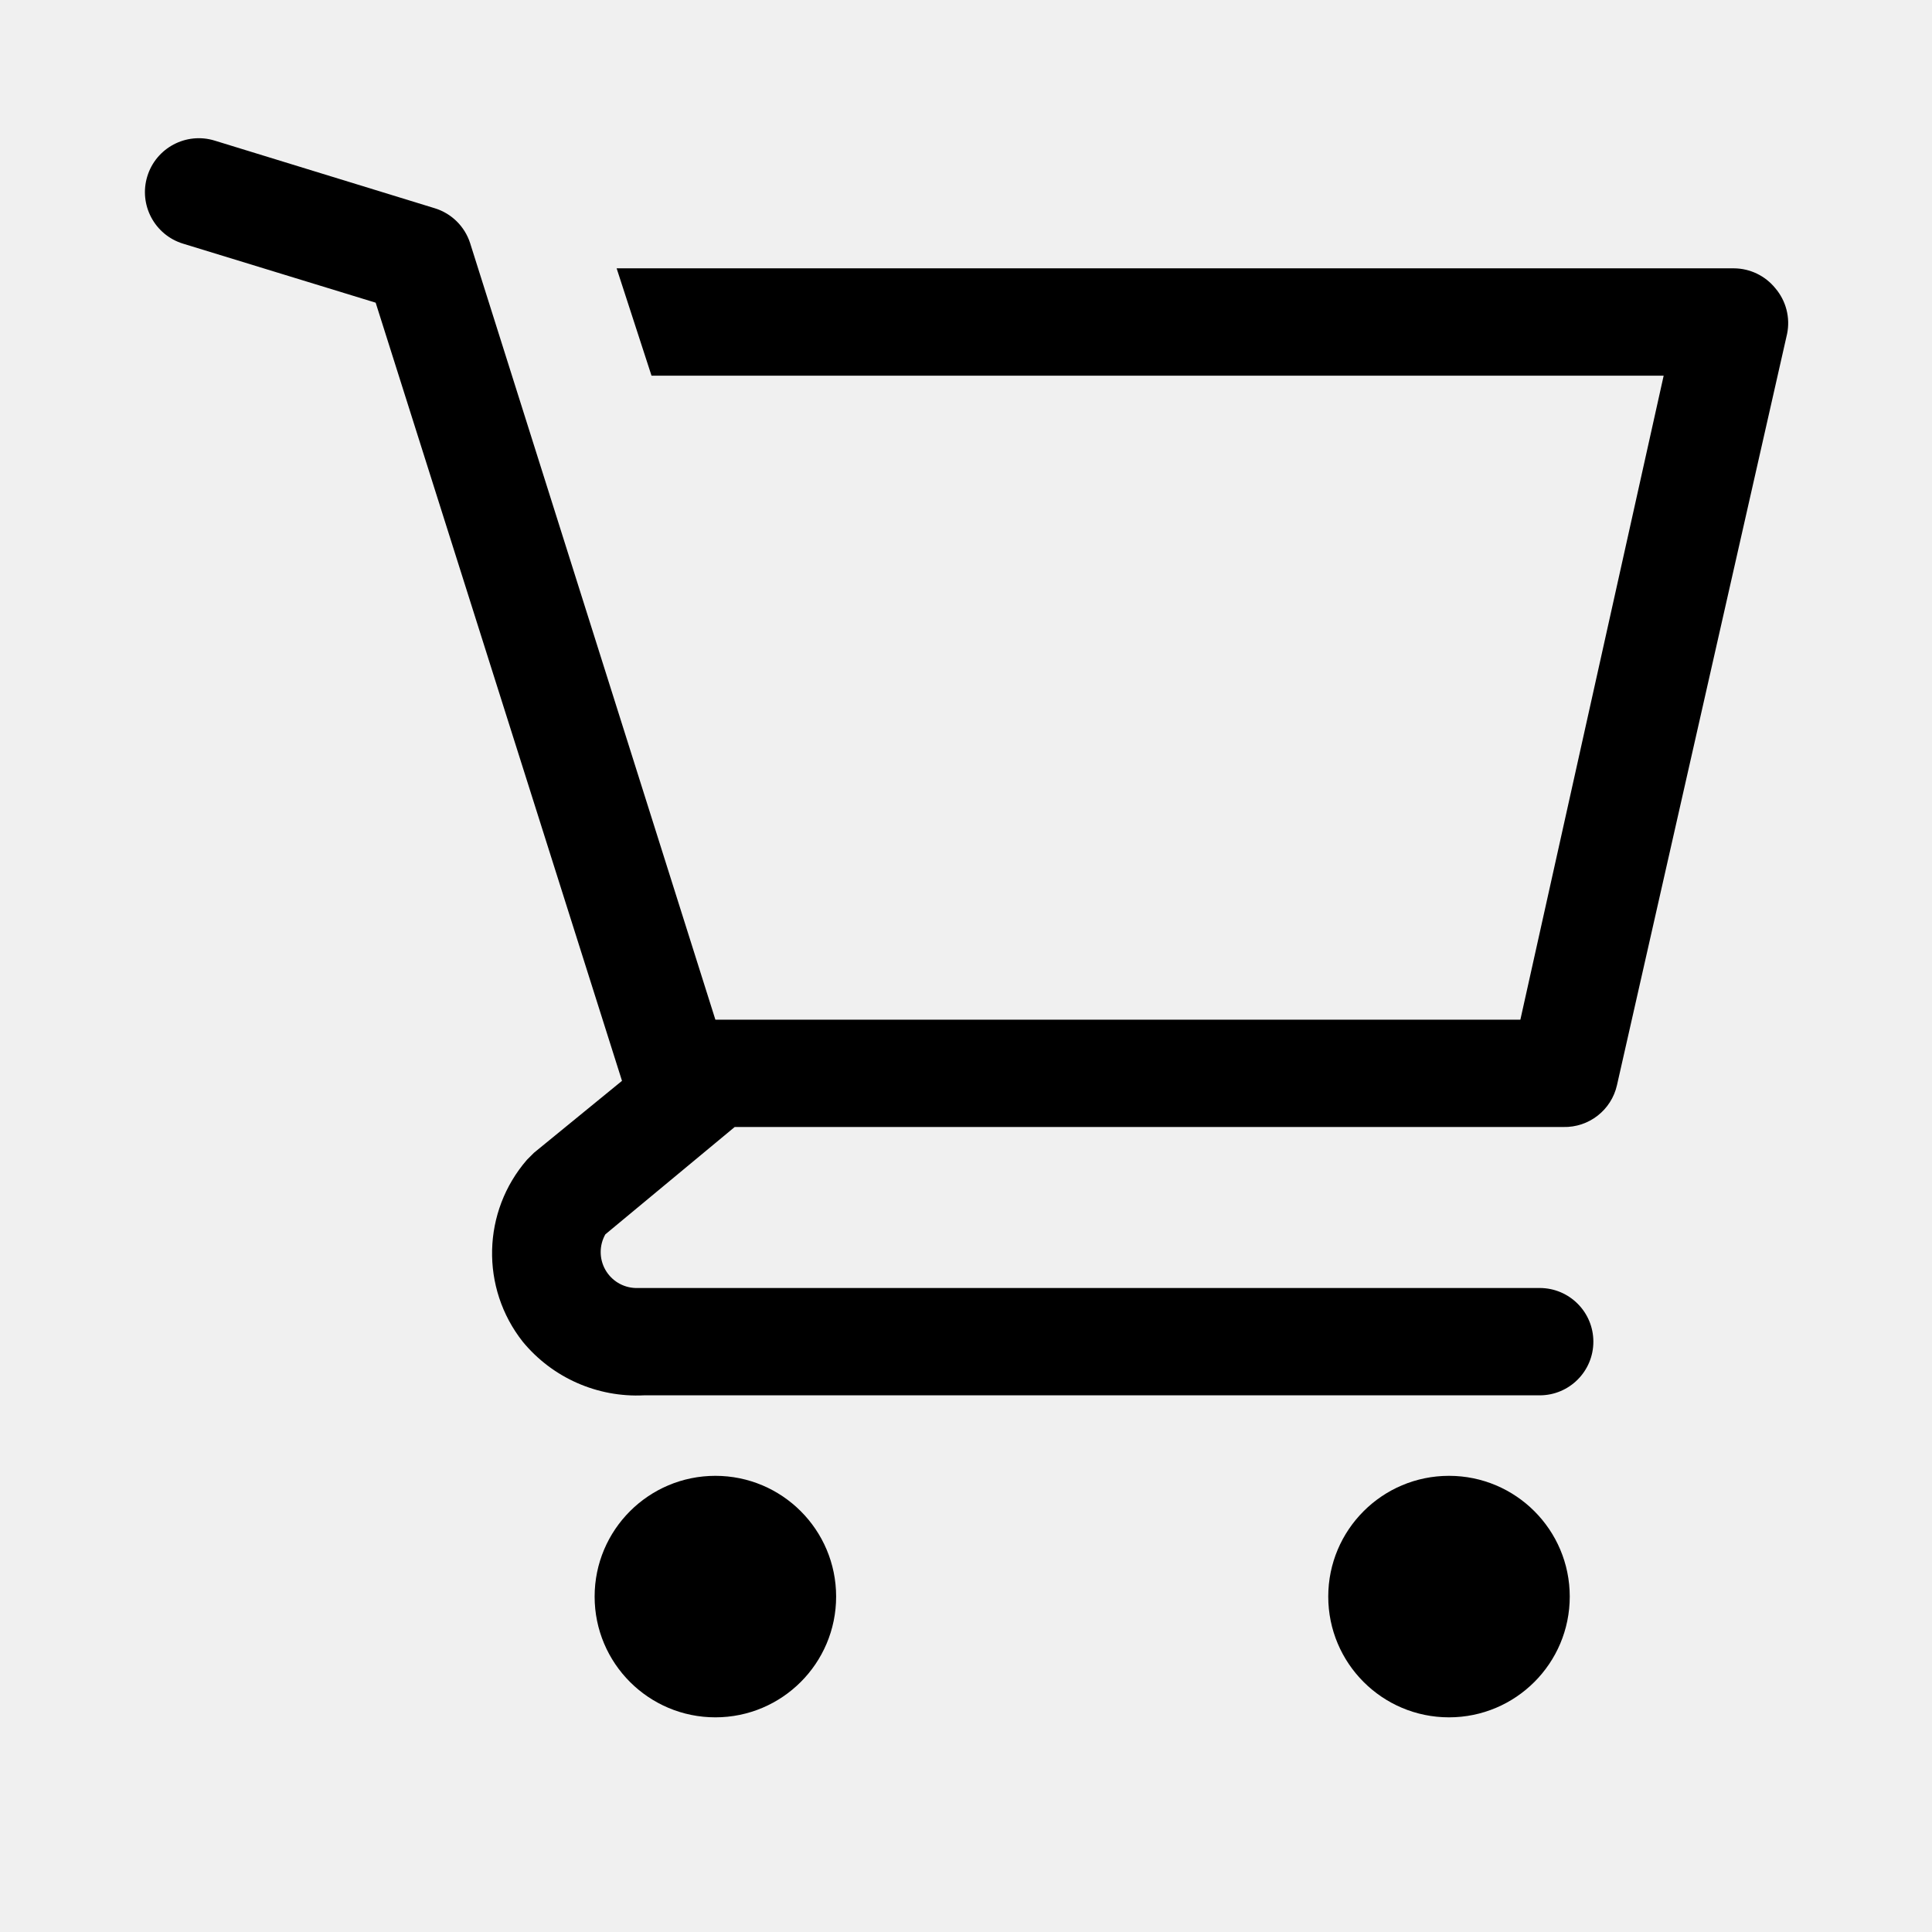
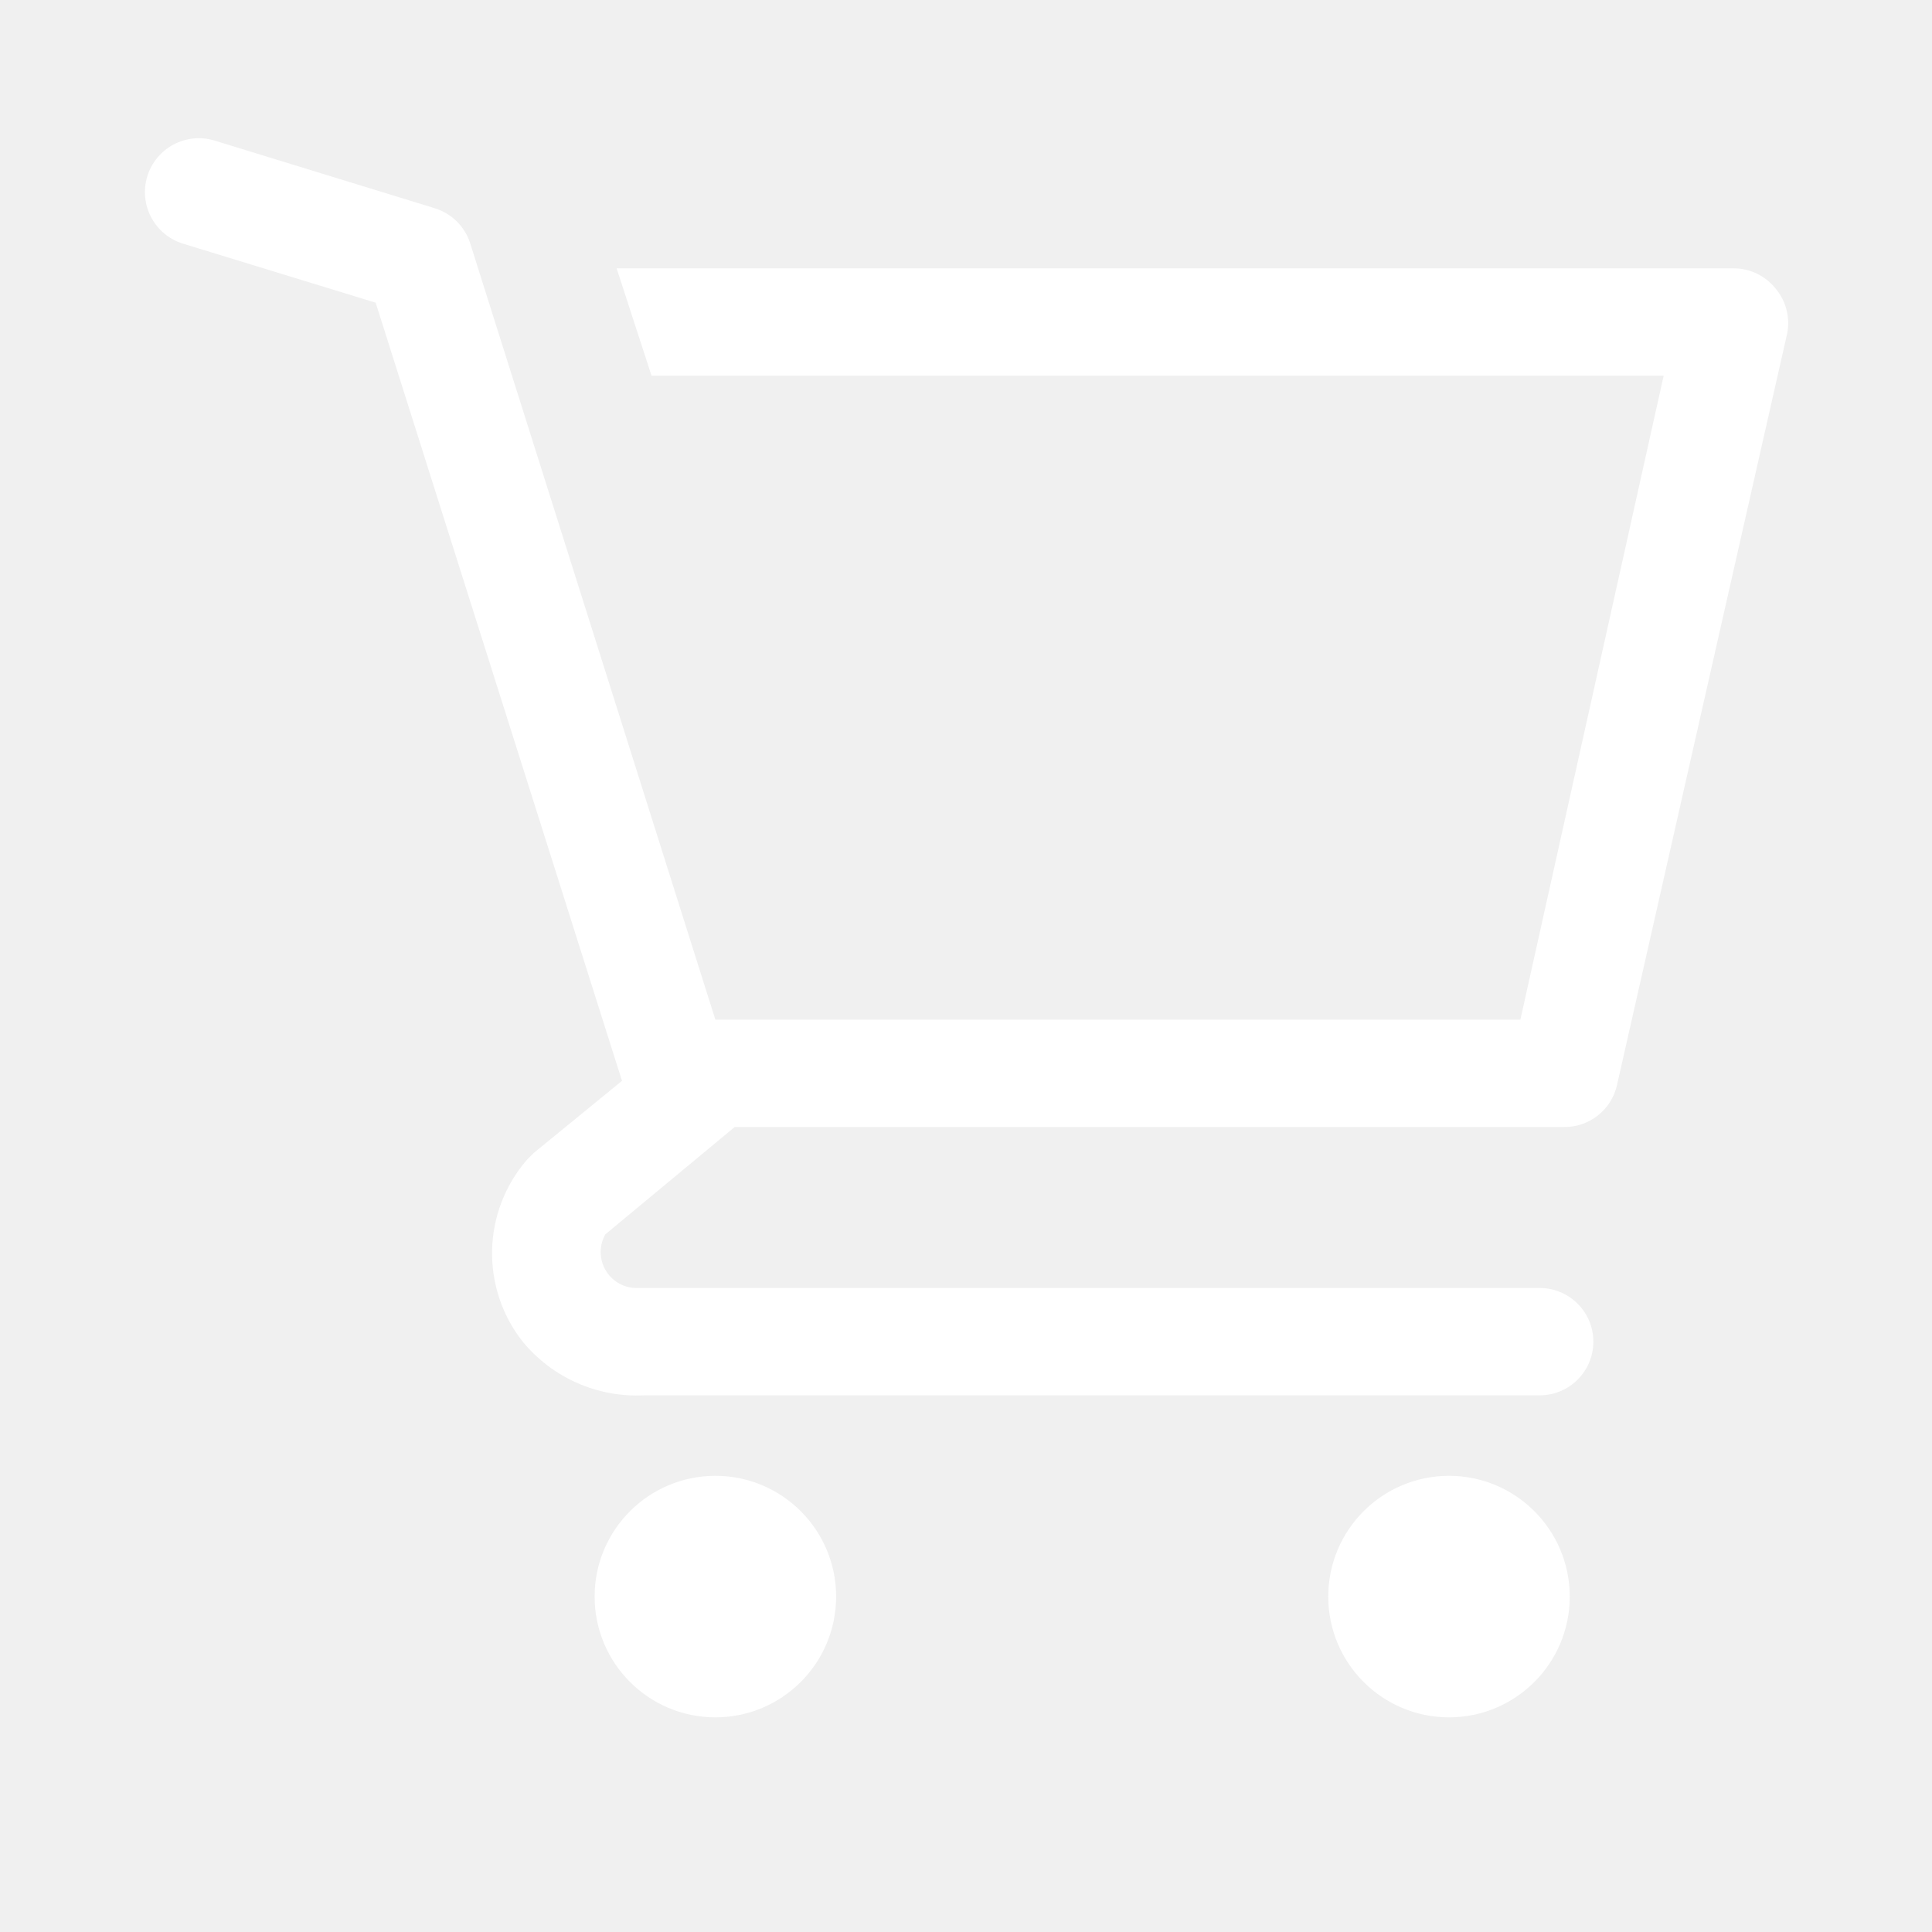
- <svg xmlns="http://www.w3.org/2000/svg" fill="#000000" width="40px" height="40px" viewBox="0 0 36 36" version="1.1" preserveAspectRatio="xMidYMid meet">
+ <svg xmlns="http://www.w3.org/2000/svg" fill="#ffffff" width="40px" height="40px" viewBox="0 0 36 36" version="1.1" preserveAspectRatio="xMidYMid meet">
  <circle cx="13.33" cy="29.75" r="2.25" class="clr-i-outline clr-i-outline-path-1" />
  <circle cx="27" cy="29.75" r="2.25" class="clr-i-outline clr-i-outline-path-2" />
  <path d="M33.08,5.37A1,1,0,0,0,32.31,5H11.49l.65,2H31L28.33,19h-15L8.76,4.53a1,1,0,0,0-.66-.65L4,2.62a1,1,0,1,0-.59,1.92L7,5.64l4.59,14.5L9.95,21.48l-.13.13A2.66,2.66,0,0,0,9.74,25,2.75,2.75,0,0,0,12,26H28.69a1,1,0,0,0,0-2H11.84a.67.67,0,0,1-.56-1l2.41-2H29.13a1,1,0,0,0,1-.78l3.17-14A1,1,0,0,0,33.08,5.37Z" class="clr-i-outline clr-i-outline-path-3" />
  <rect x="0" y="0" width="36" height="36" fill-opacity="0" />
</svg>
